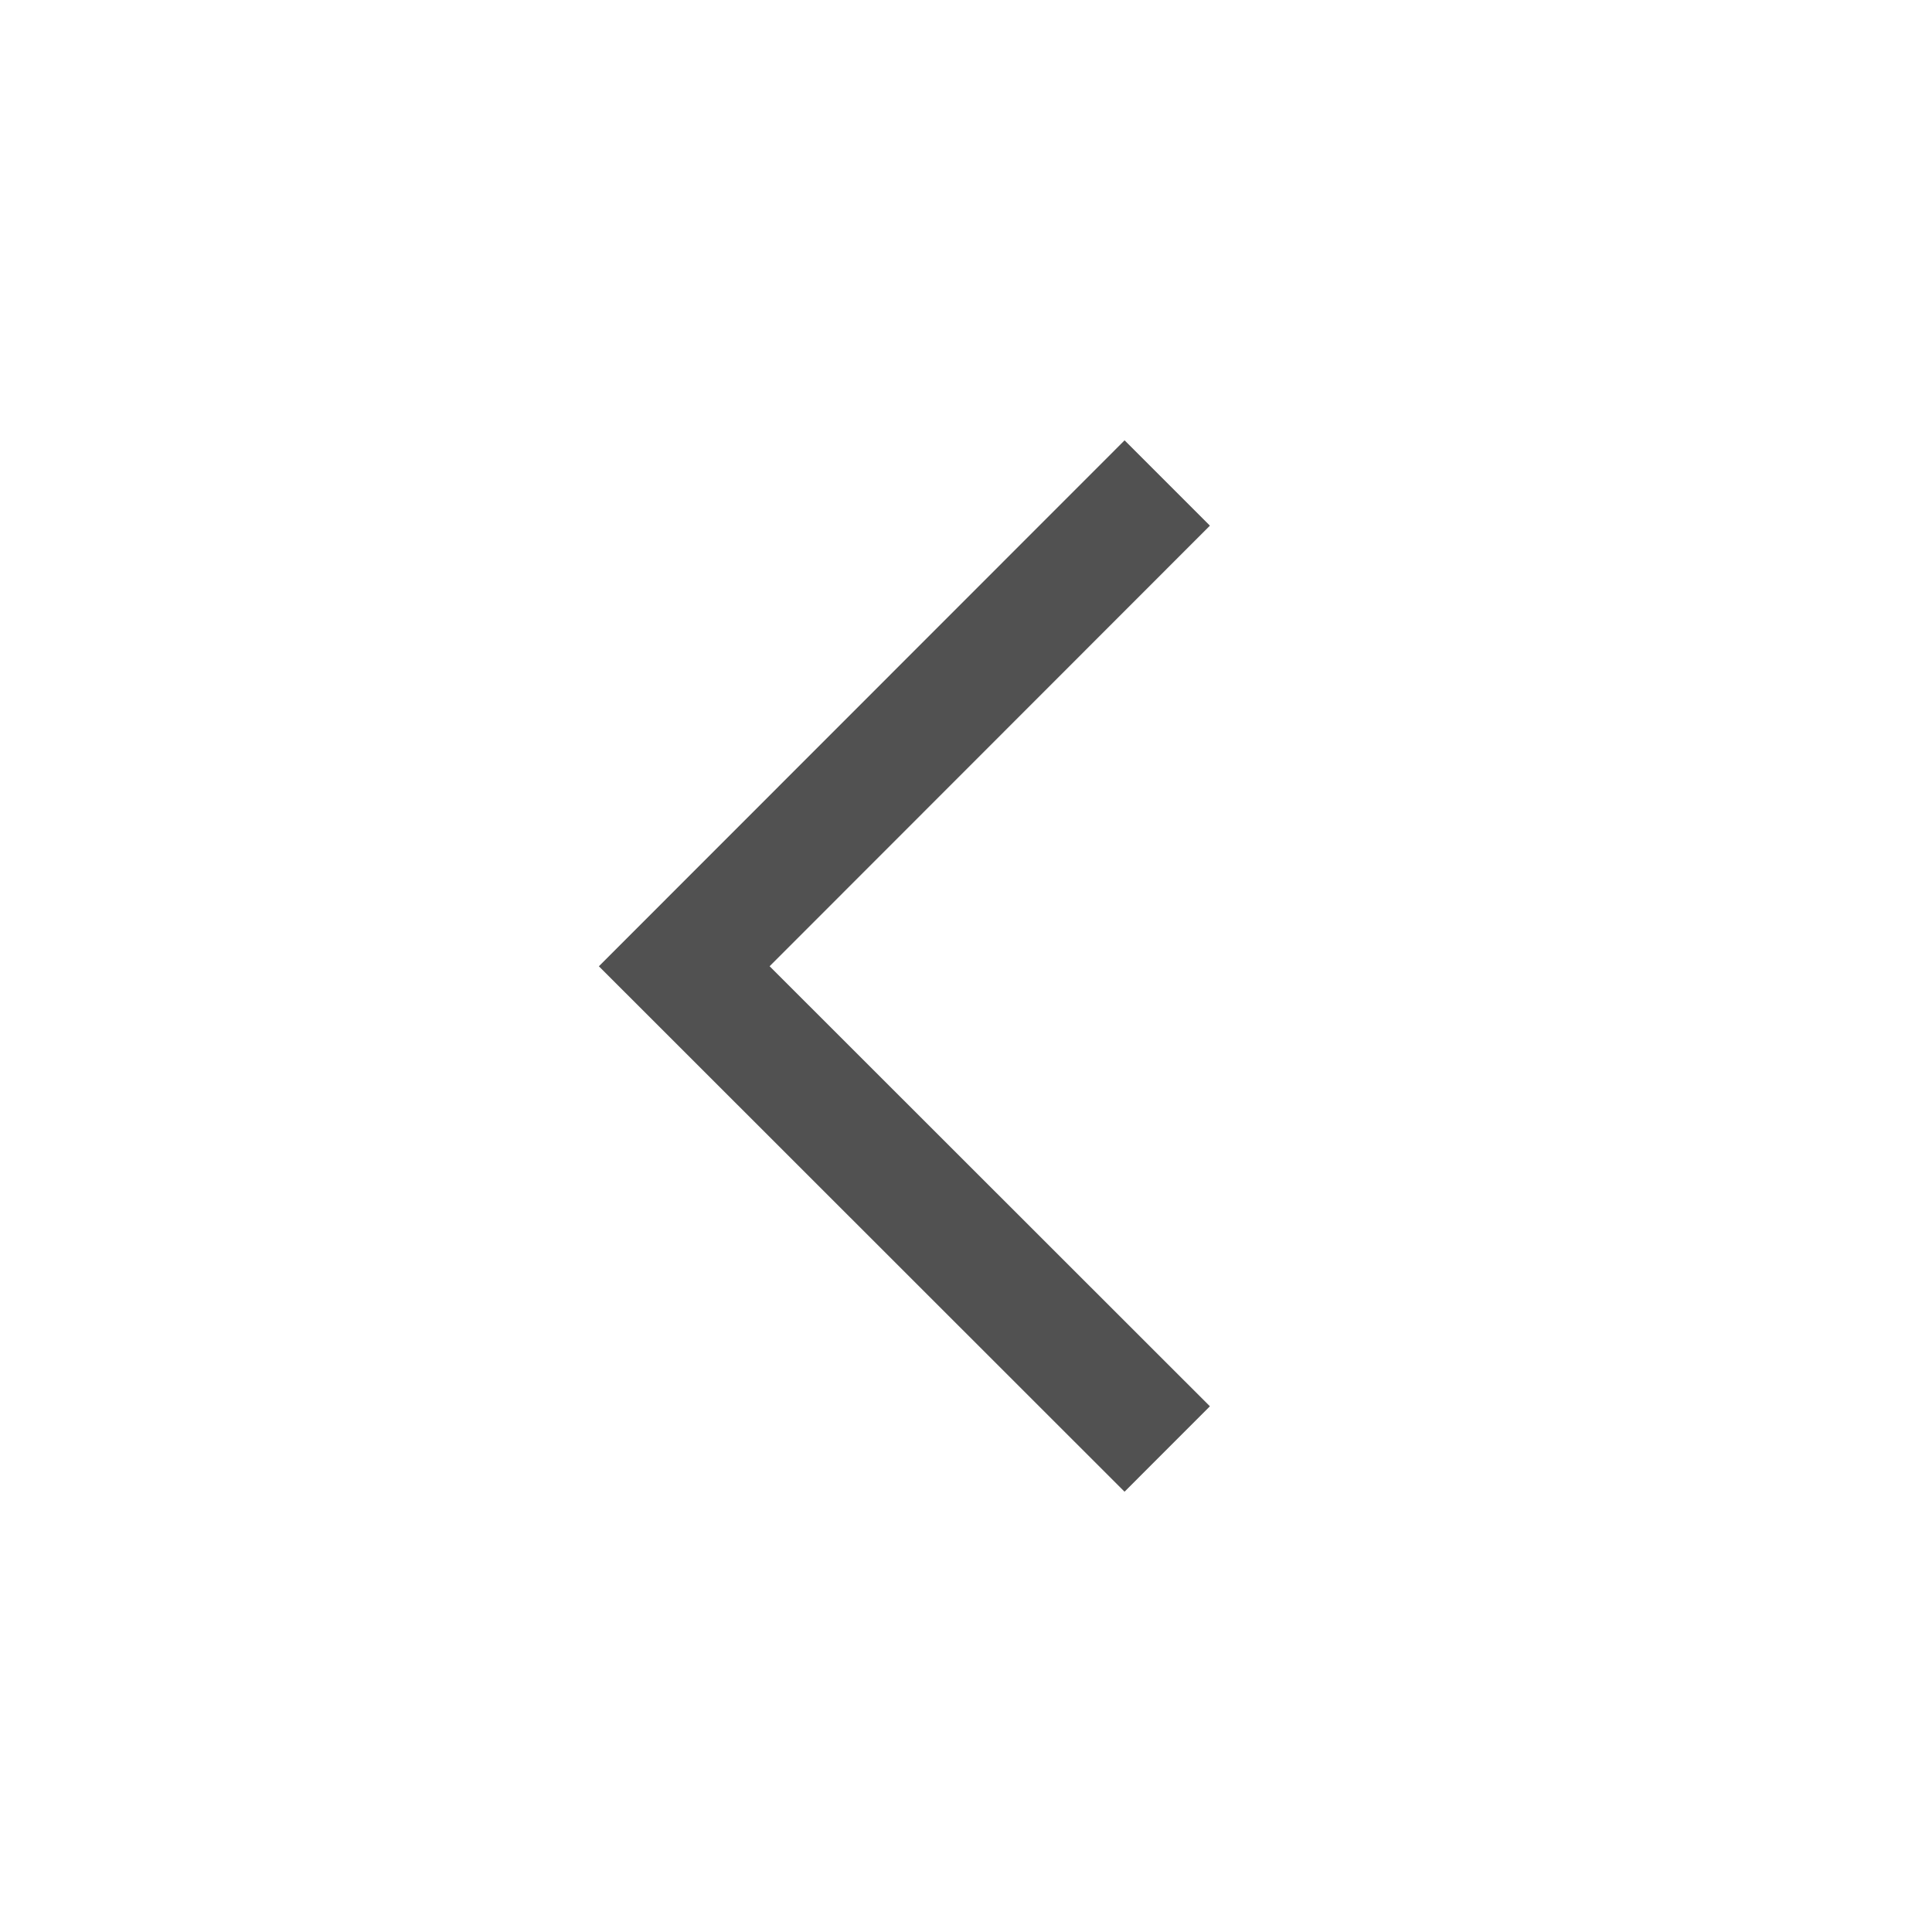
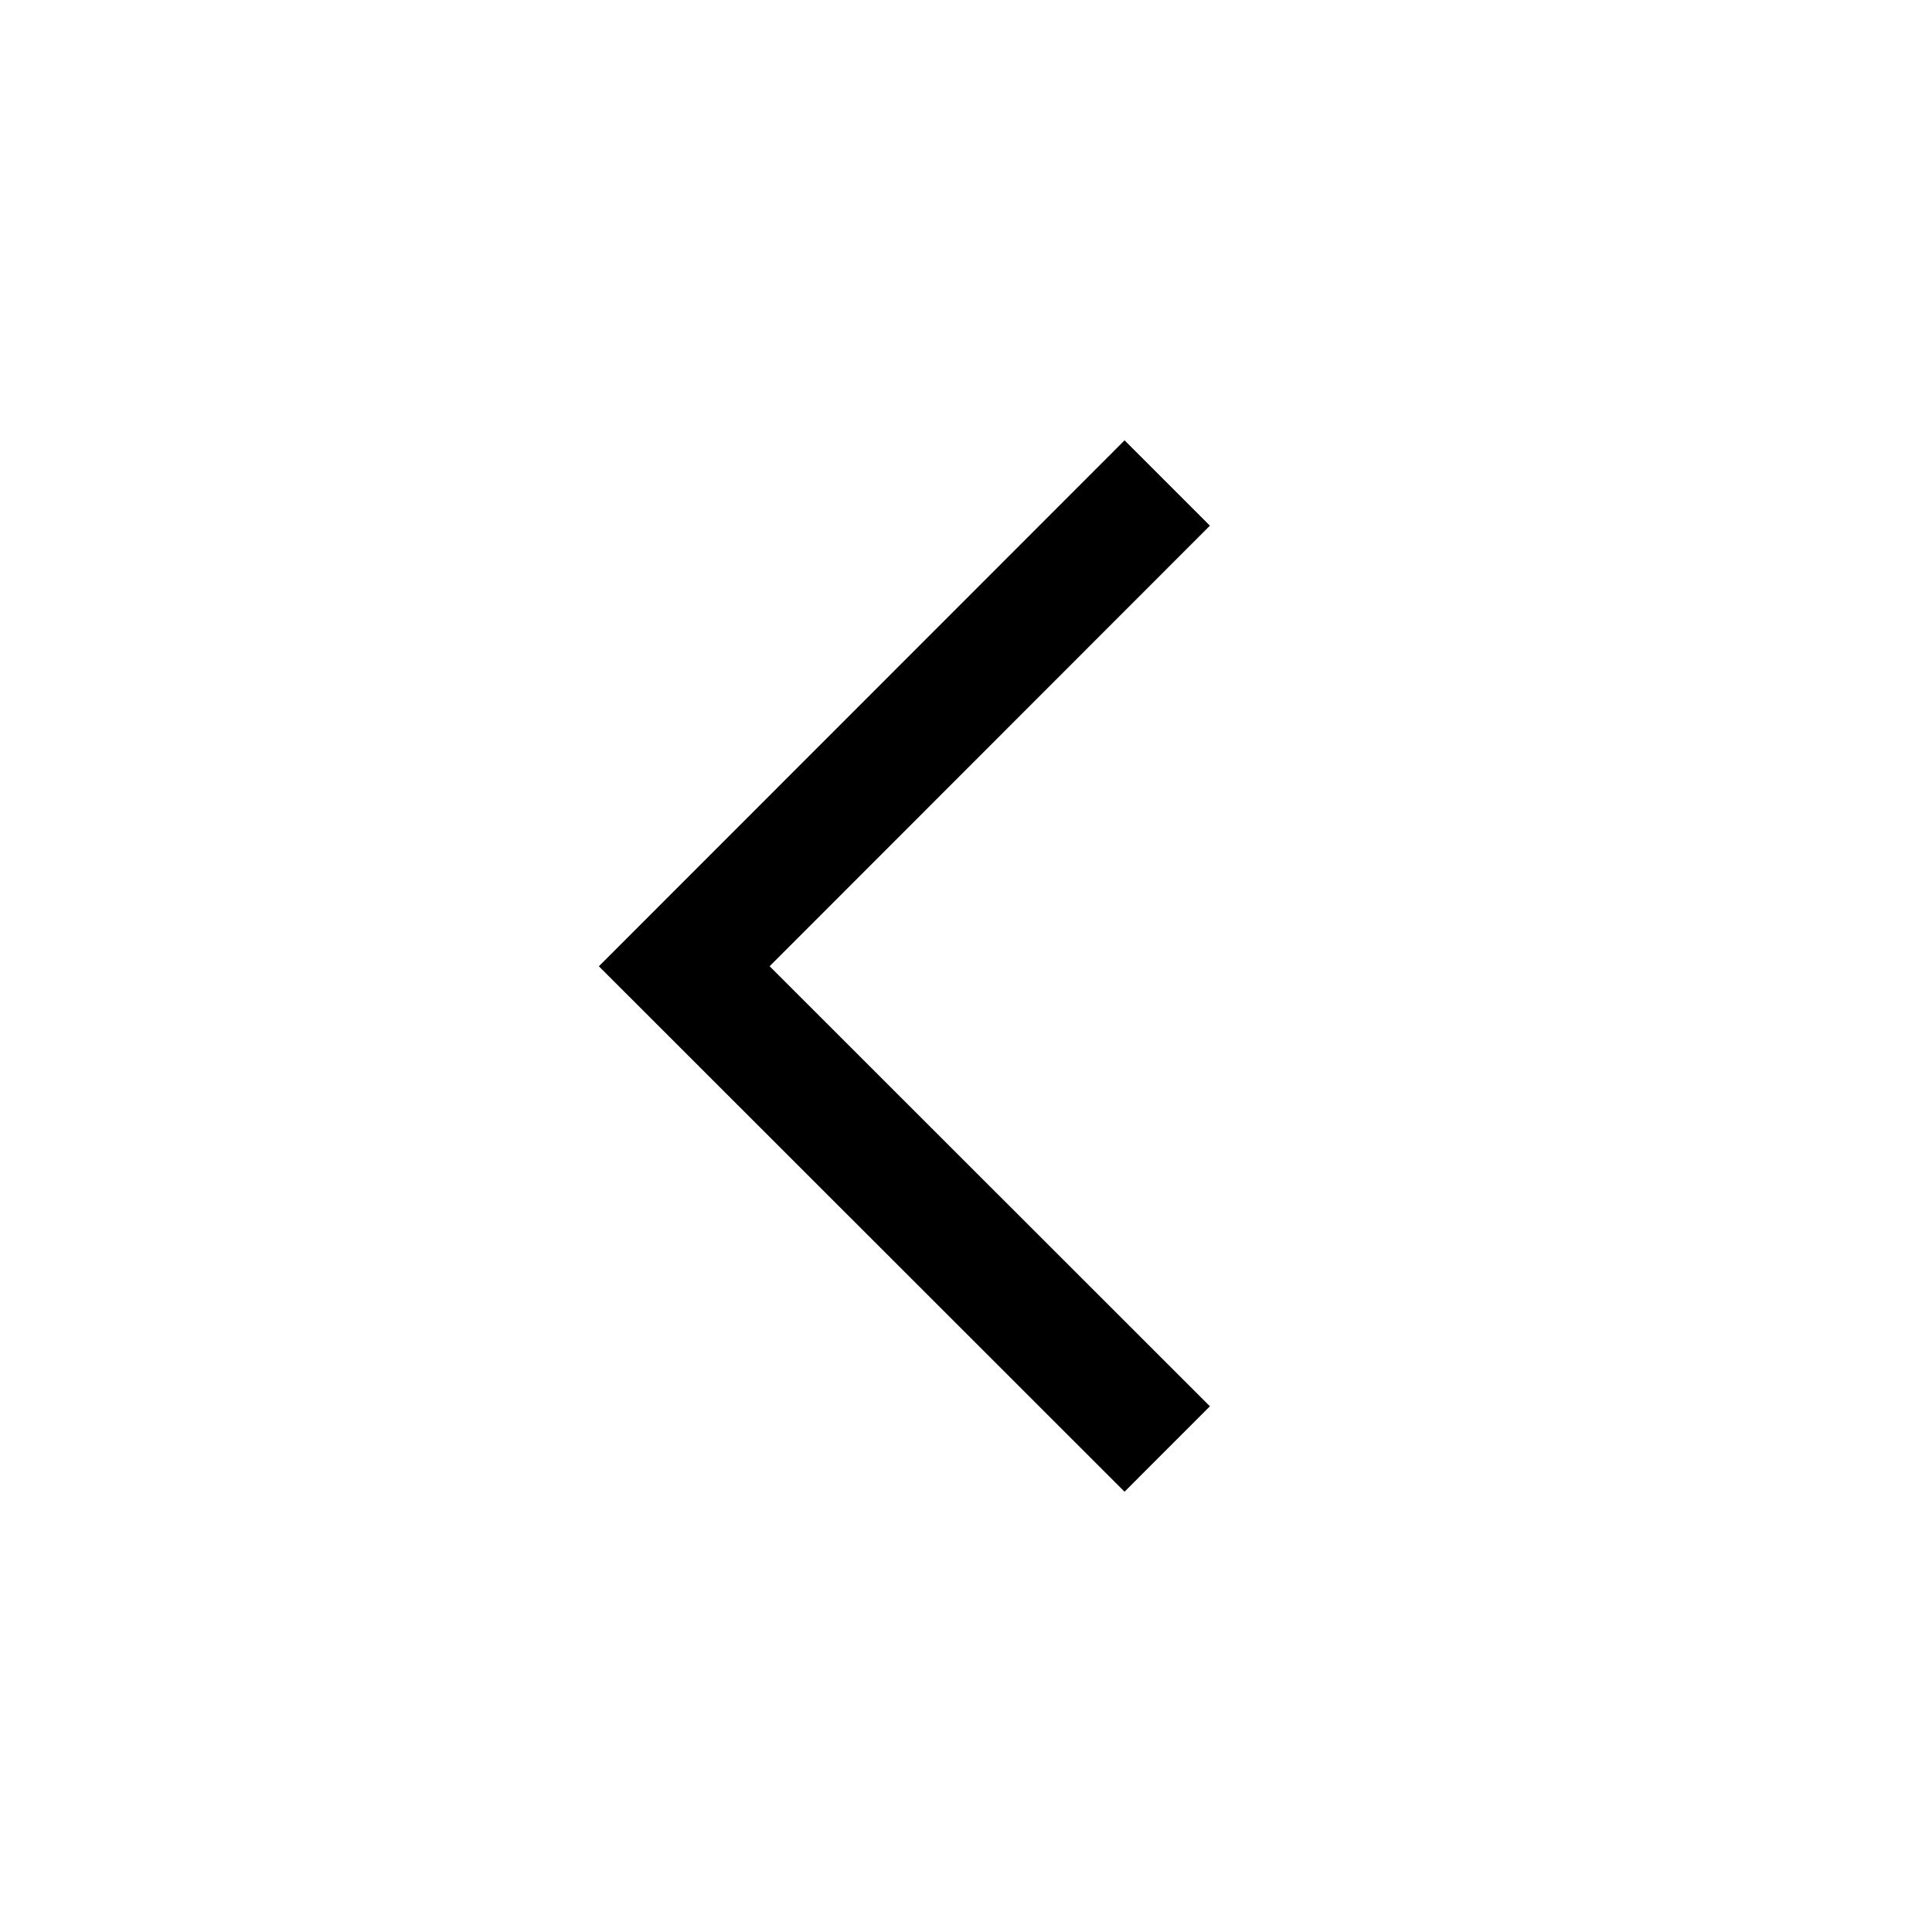
<svg xmlns="http://www.w3.org/2000/svg" class="icon" width="200px" height="200.00px" viewBox="0 0 1024 1024" version="1.1">
-   <path fill="#515151" d="M641.28 278.613l-45.227-45.227-278.635 278.763 278.613 278.485 45.248-45.269-233.365-233.237z" />
+   <path d="M641.28 278.613l-45.227-45.227-278.635 278.763 278.613 278.485 45.248-45.269-233.365-233.237z" />
</svg>
